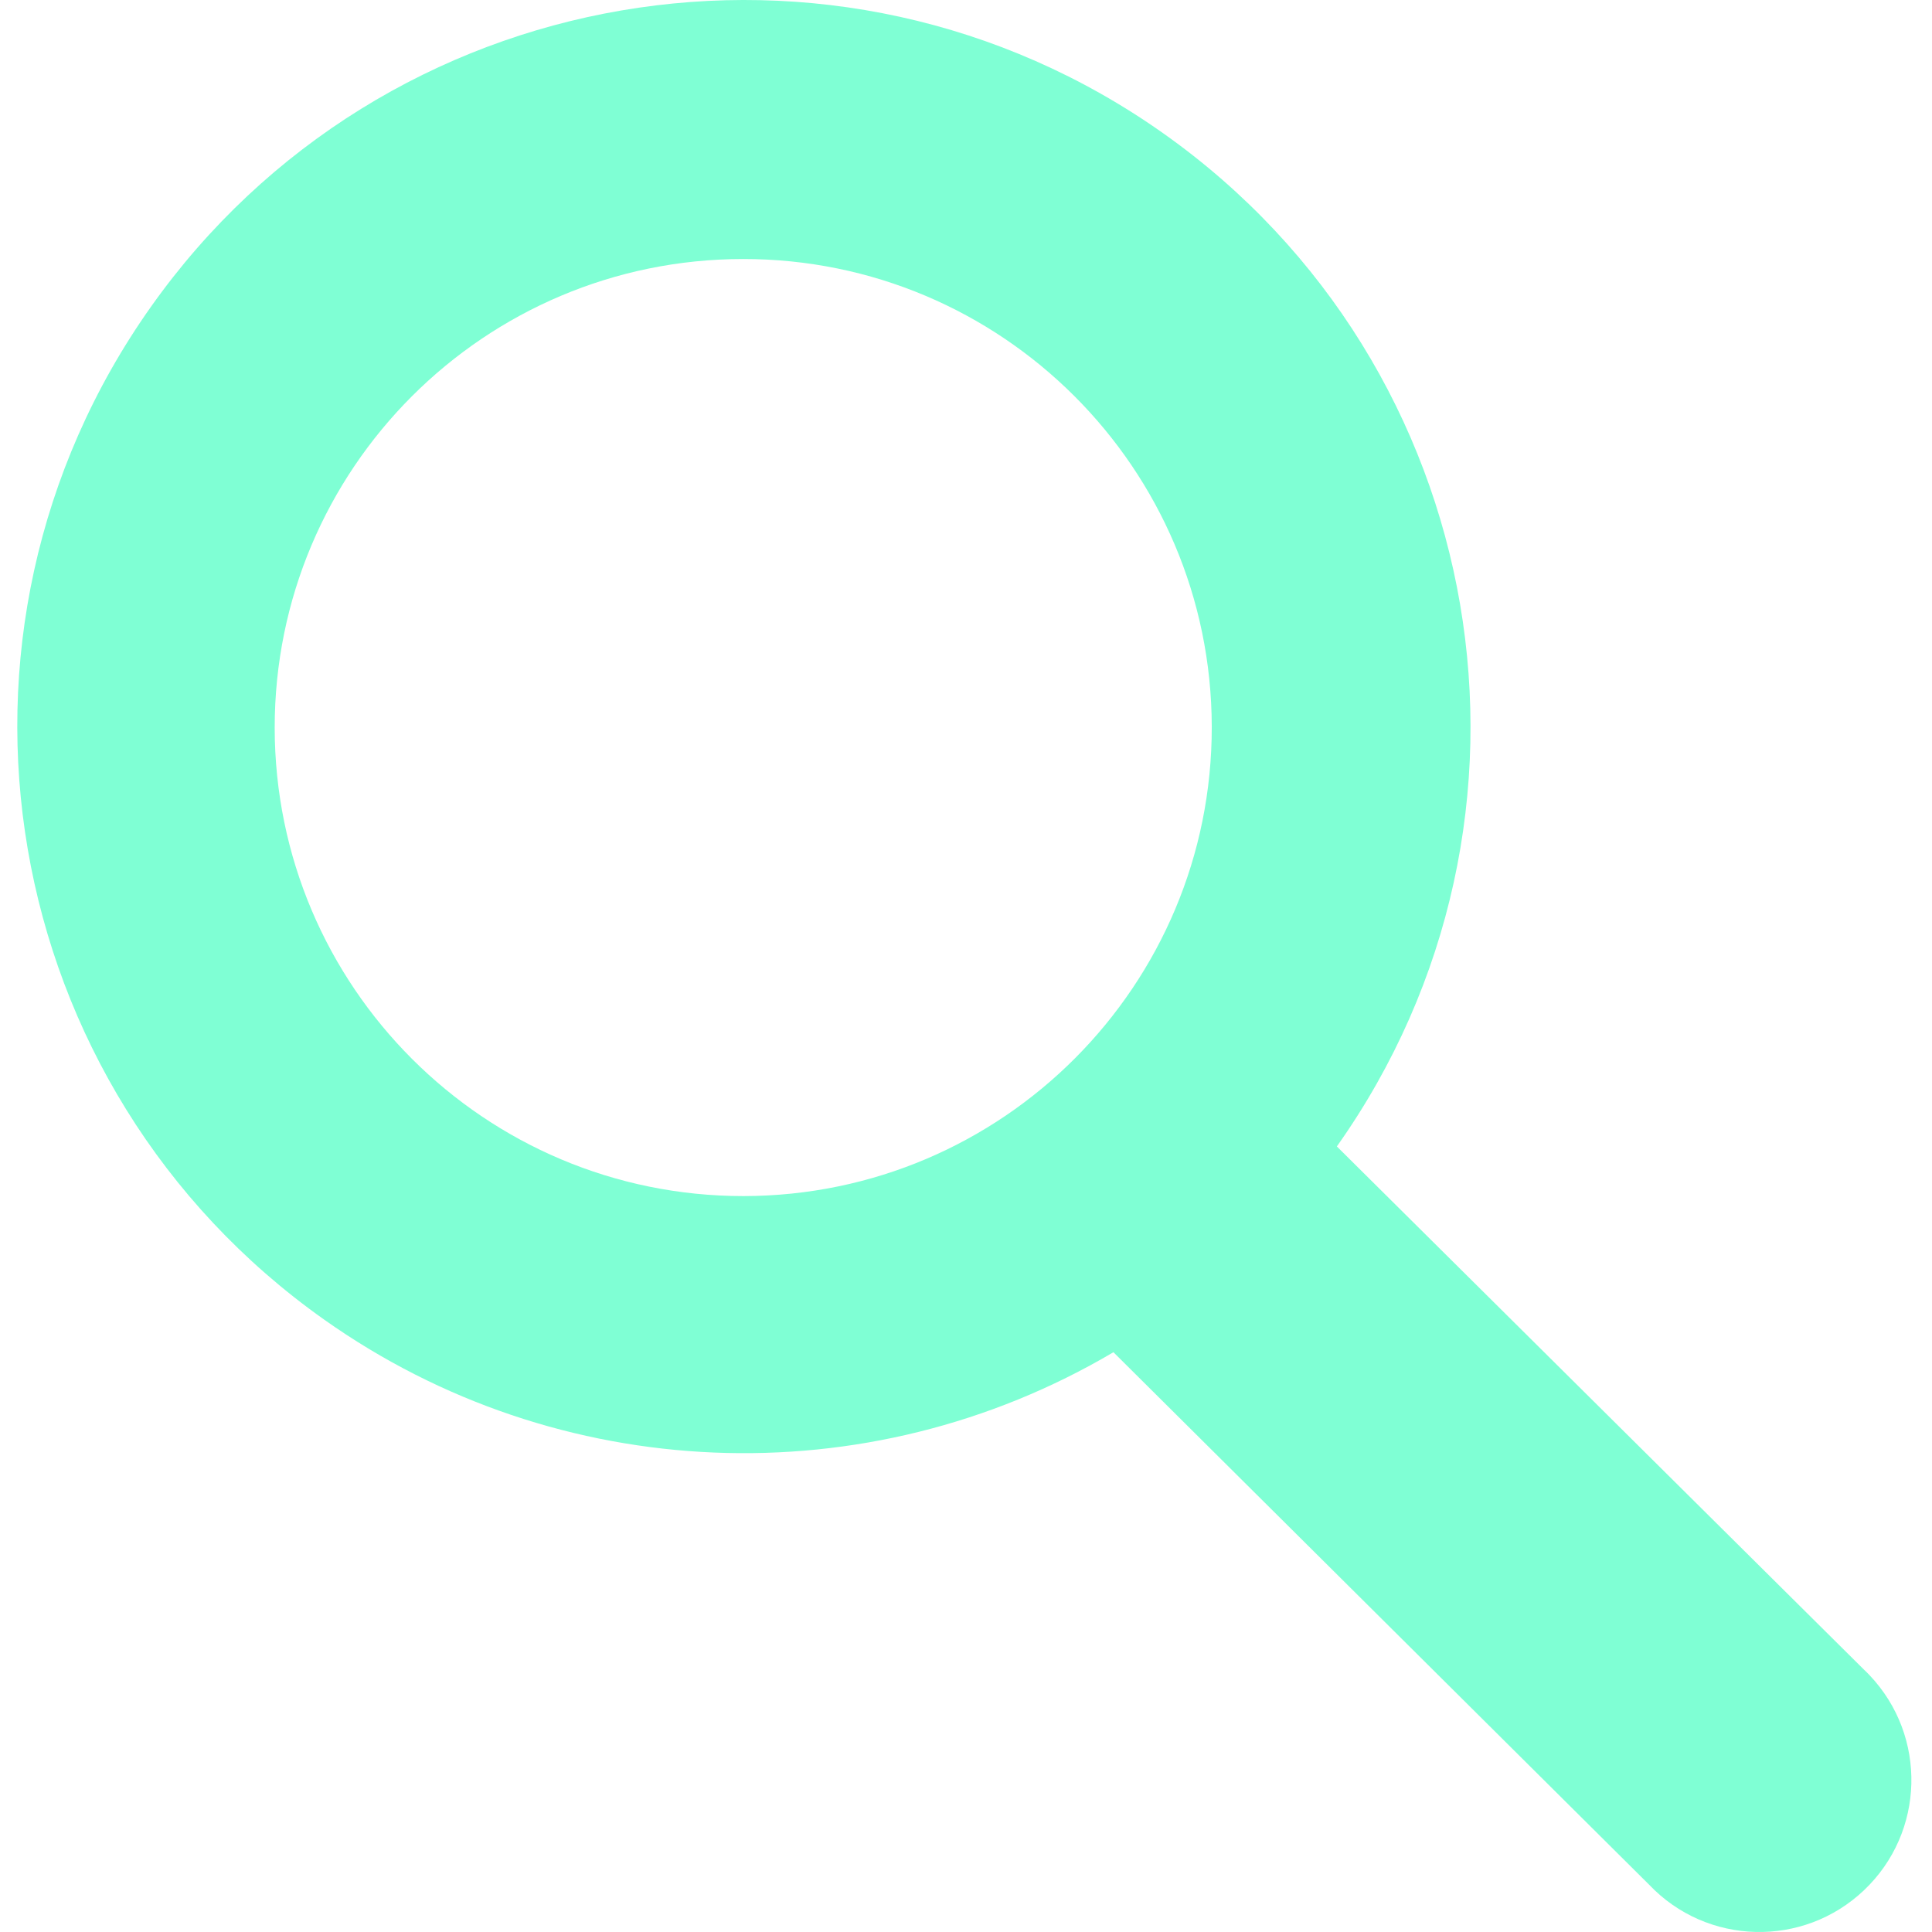
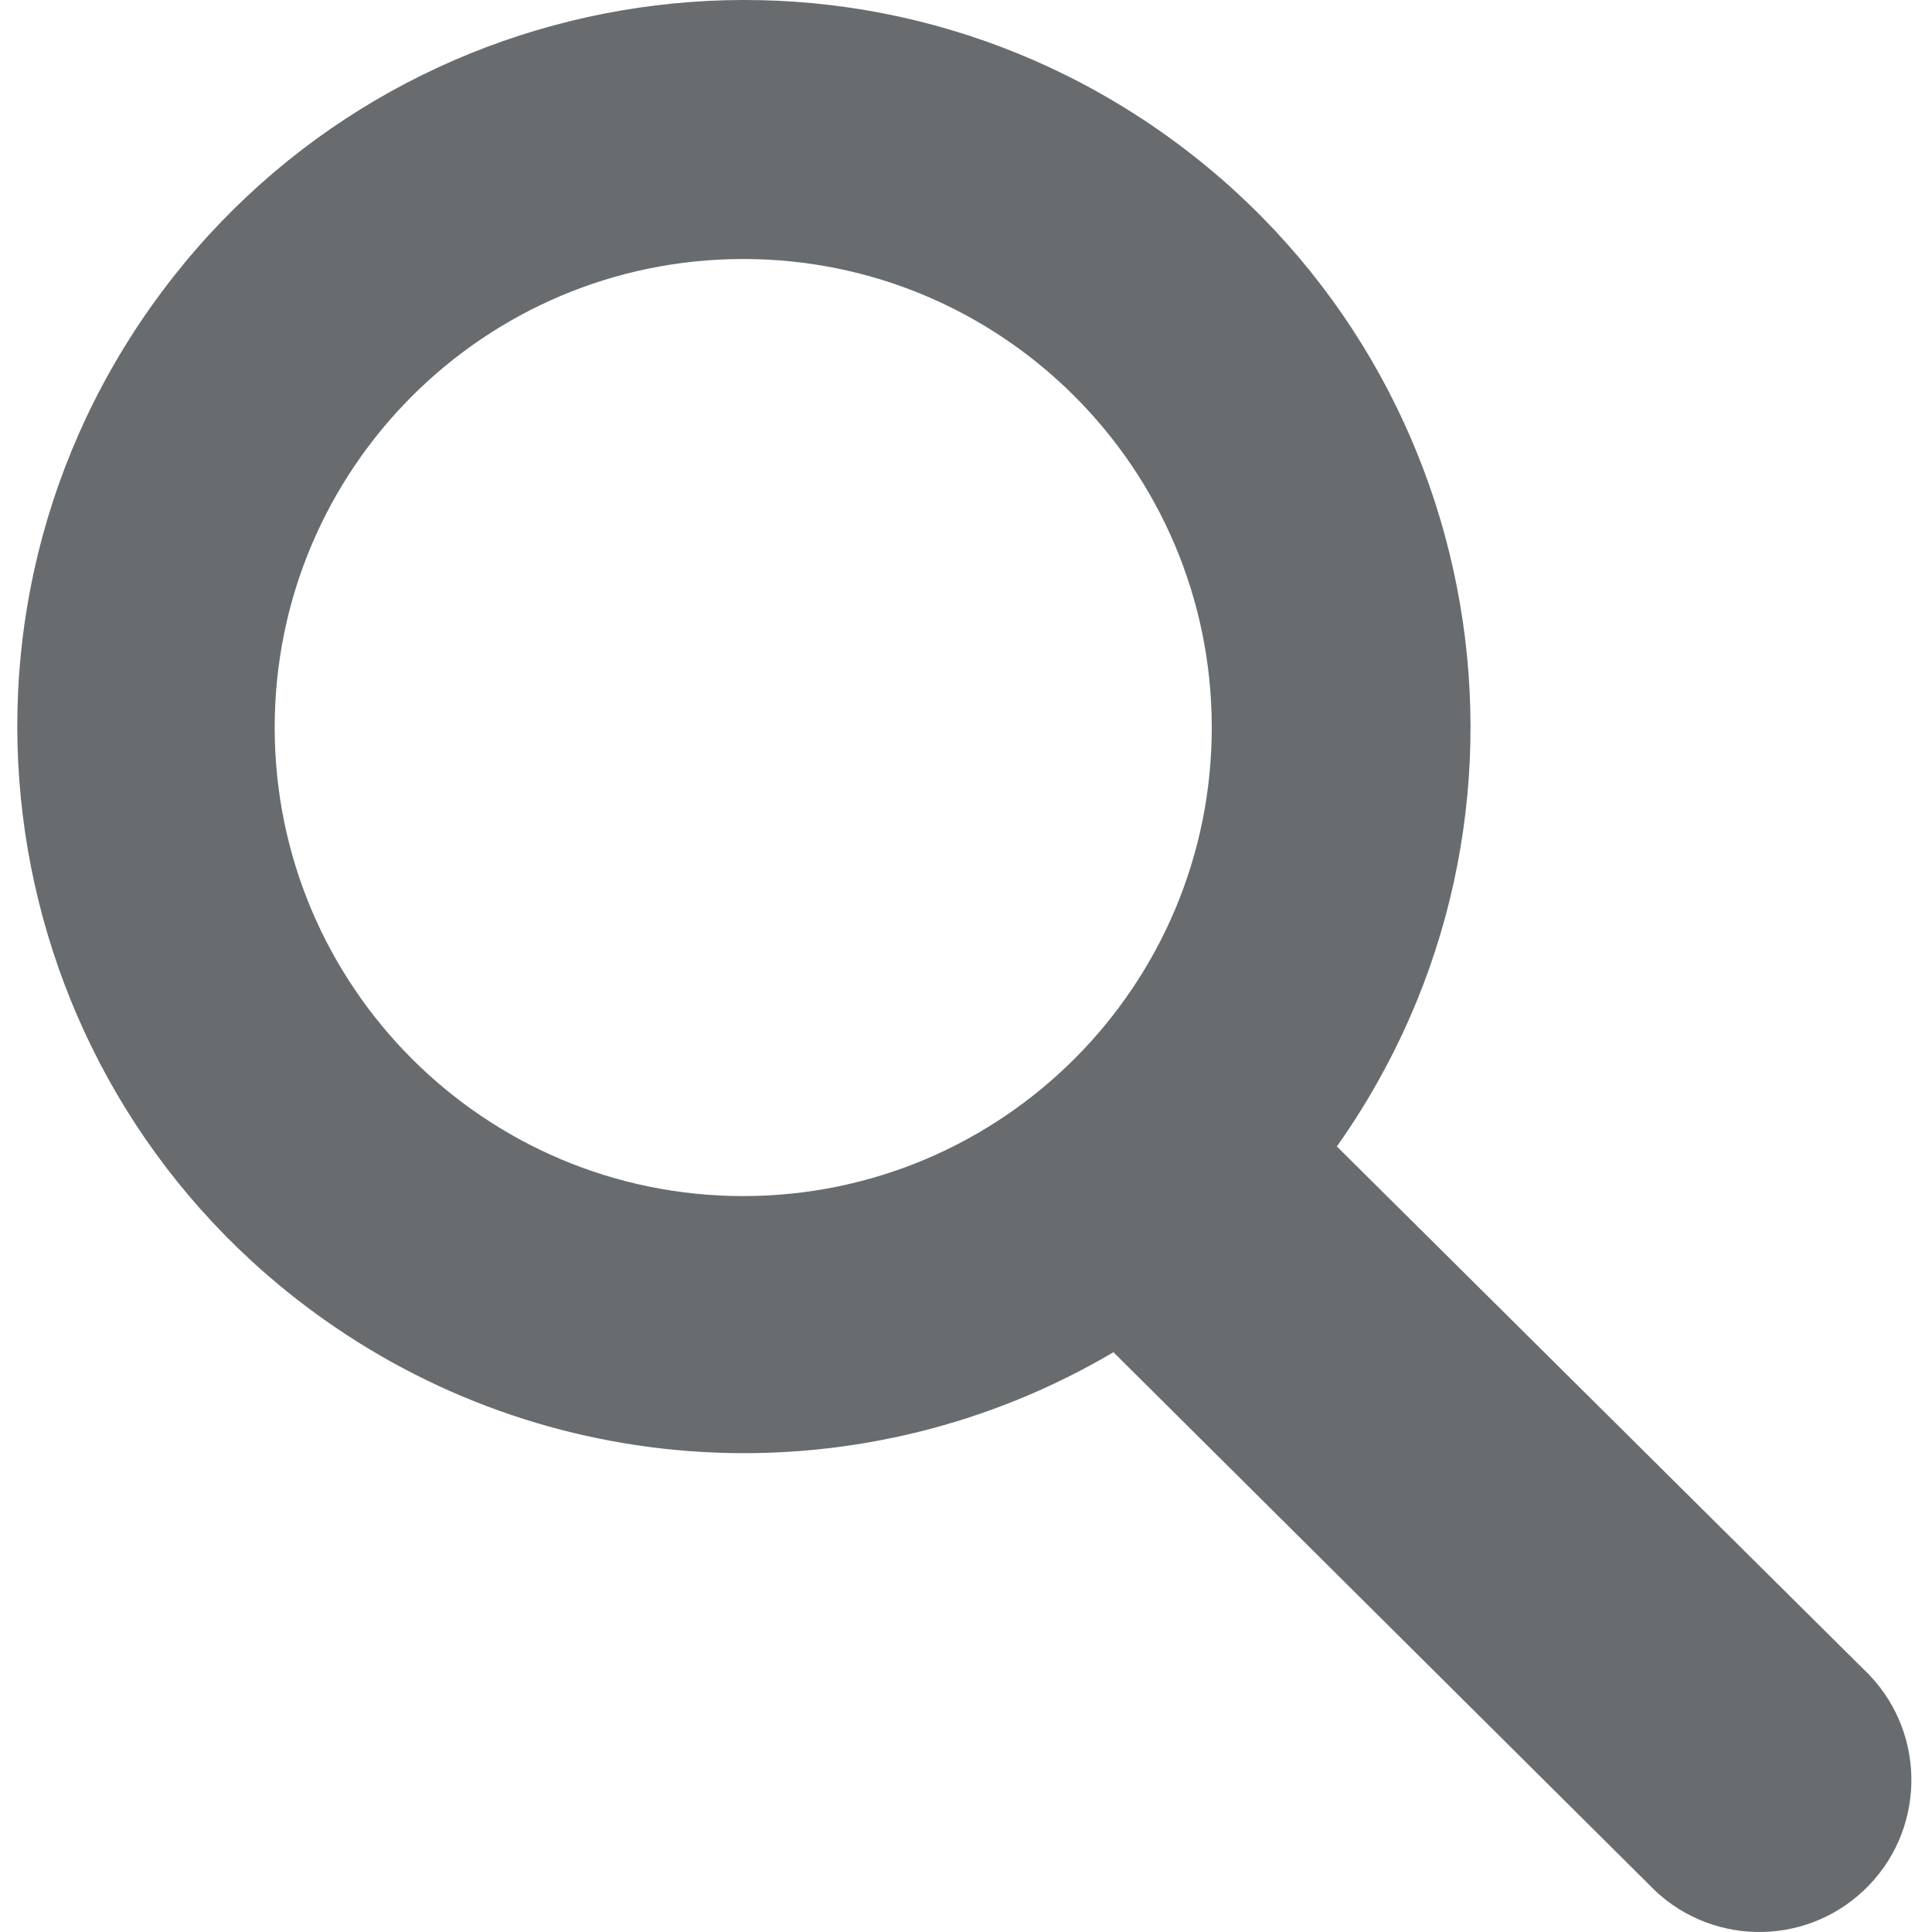
<svg xmlns="http://www.w3.org/2000/svg" height="136pt" version="1.1" viewBox="-1 0 136 136.219" width="136pt">
  <g>
-     <path fill="#7FFFD4" d="M 93.148 80.832 C 109.5 57.742 104.031 25.77 80.941 9.422 C 57.852 -6.926 25.879 -1.461 9.531 21.633 C -6.816 44.723 -1.352 76.691 21.742 93.039 C 38.223 104.707 60.012 105.605 77.395 95.34 L 115.164 132.883 C 119.242 137.176 126.027 137.348 130.32 133.27 C 134.613 129.195 134.785 122.41 130.711 118.117 C 130.582 117.98 130.457 117.855 130.32 117.727 Z M 51.309 84.332 C 33.062 84.336 18.27 69.555 18.258 51.309 C 18.254 33.062 33.035 18.27 51.285 18.262 C 69.508 18.254 84.293 33.012 84.328 51.234 C 84.359 69.484 69.586 84.301 51.332 84.332 C 51.324 84.332 51.32 84.332 51.309 84.332 Z M 51.309 84.332 " />
+     <path fill="#686C6F" opacity="1" d="M 93.148 80.832 C 109.5 57.742 104.031 25.77 80.941 9.422 C 57.852 -6.926 25.879 -1.461 9.531 21.633 C -6.816 44.723 -1.352 76.691 21.742 93.039 C 38.223 104.707 60.012 105.605 77.395 95.34 L 115.164 132.883 C 119.242 137.176 126.027 137.348 130.32 133.27 C 134.613 129.195 134.785 122.41 130.711 118.117 C 130.582 117.98 130.457 117.855 130.32 117.727 Z M 51.309 84.332 C 33.062 84.336 18.27 69.555 18.258 51.309 C 18.254 33.062 33.035 18.27 51.285 18.262 C 69.508 18.254 84.293 33.012 84.328 51.234 C 84.359 69.484 69.586 84.301 51.332 84.332 C 51.324 84.332 51.32 84.332 51.309 84.332 Z M 51.309 84.332 " />
  </g>
</svg>
